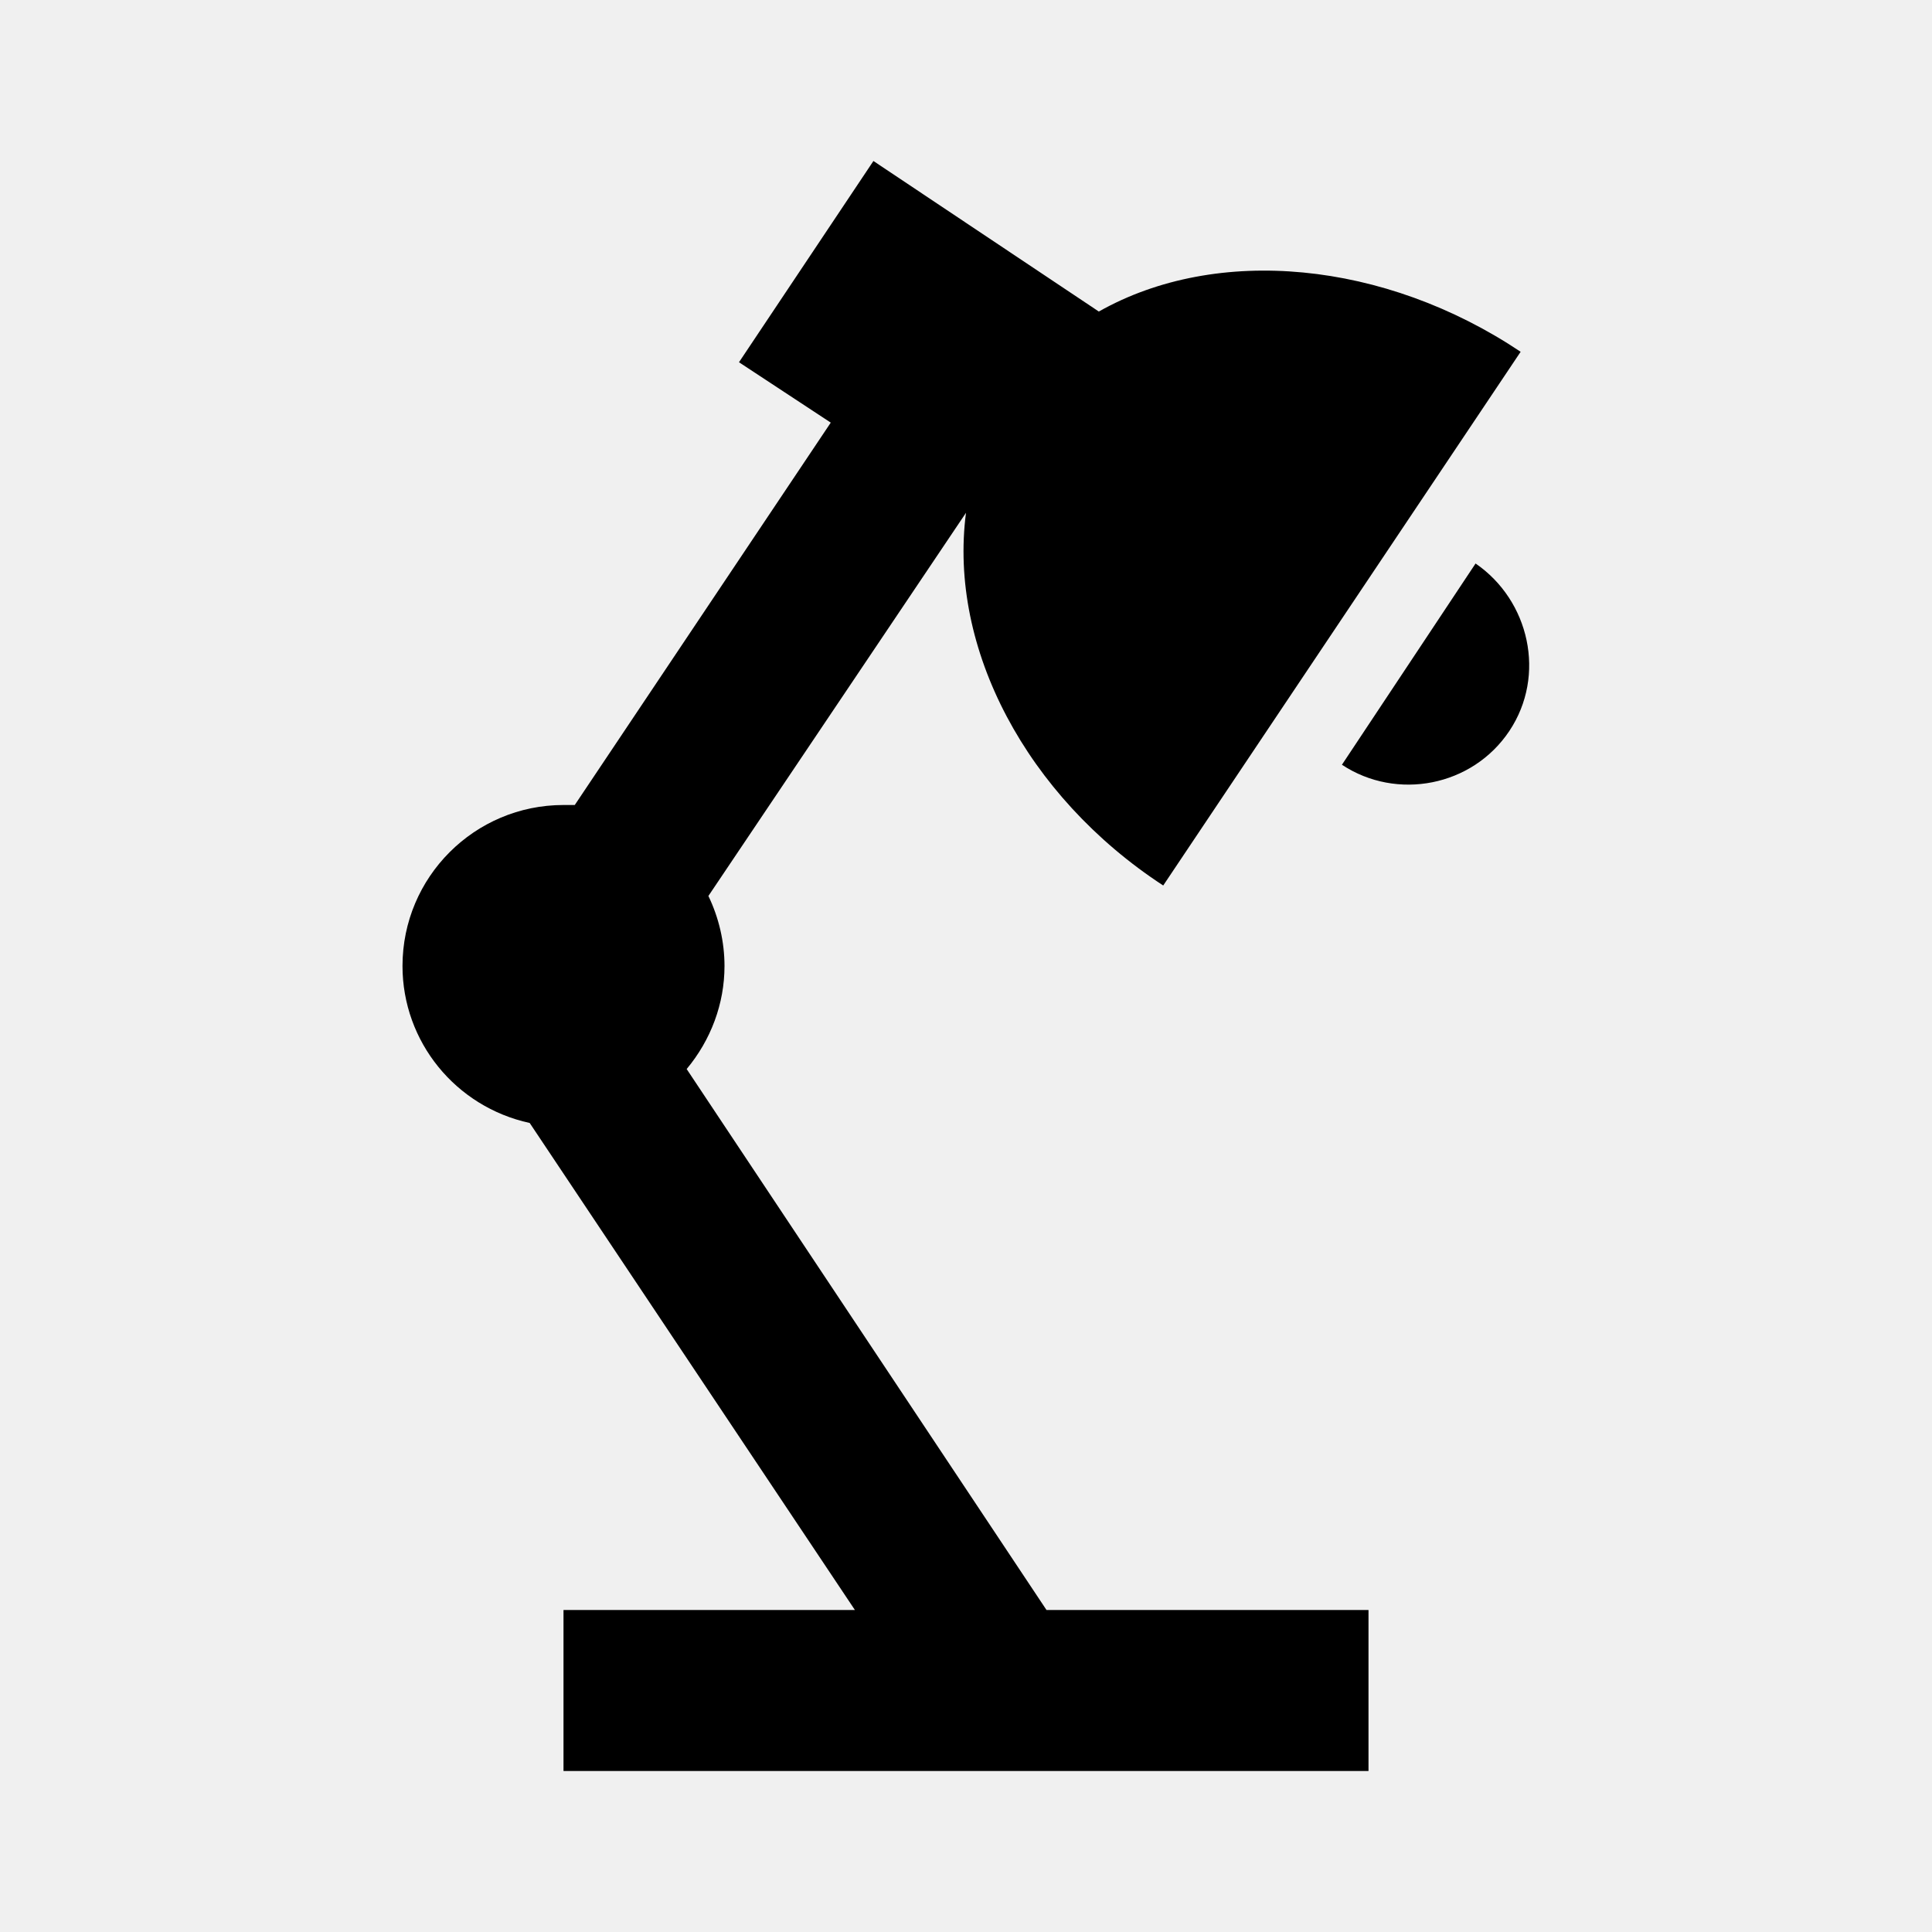
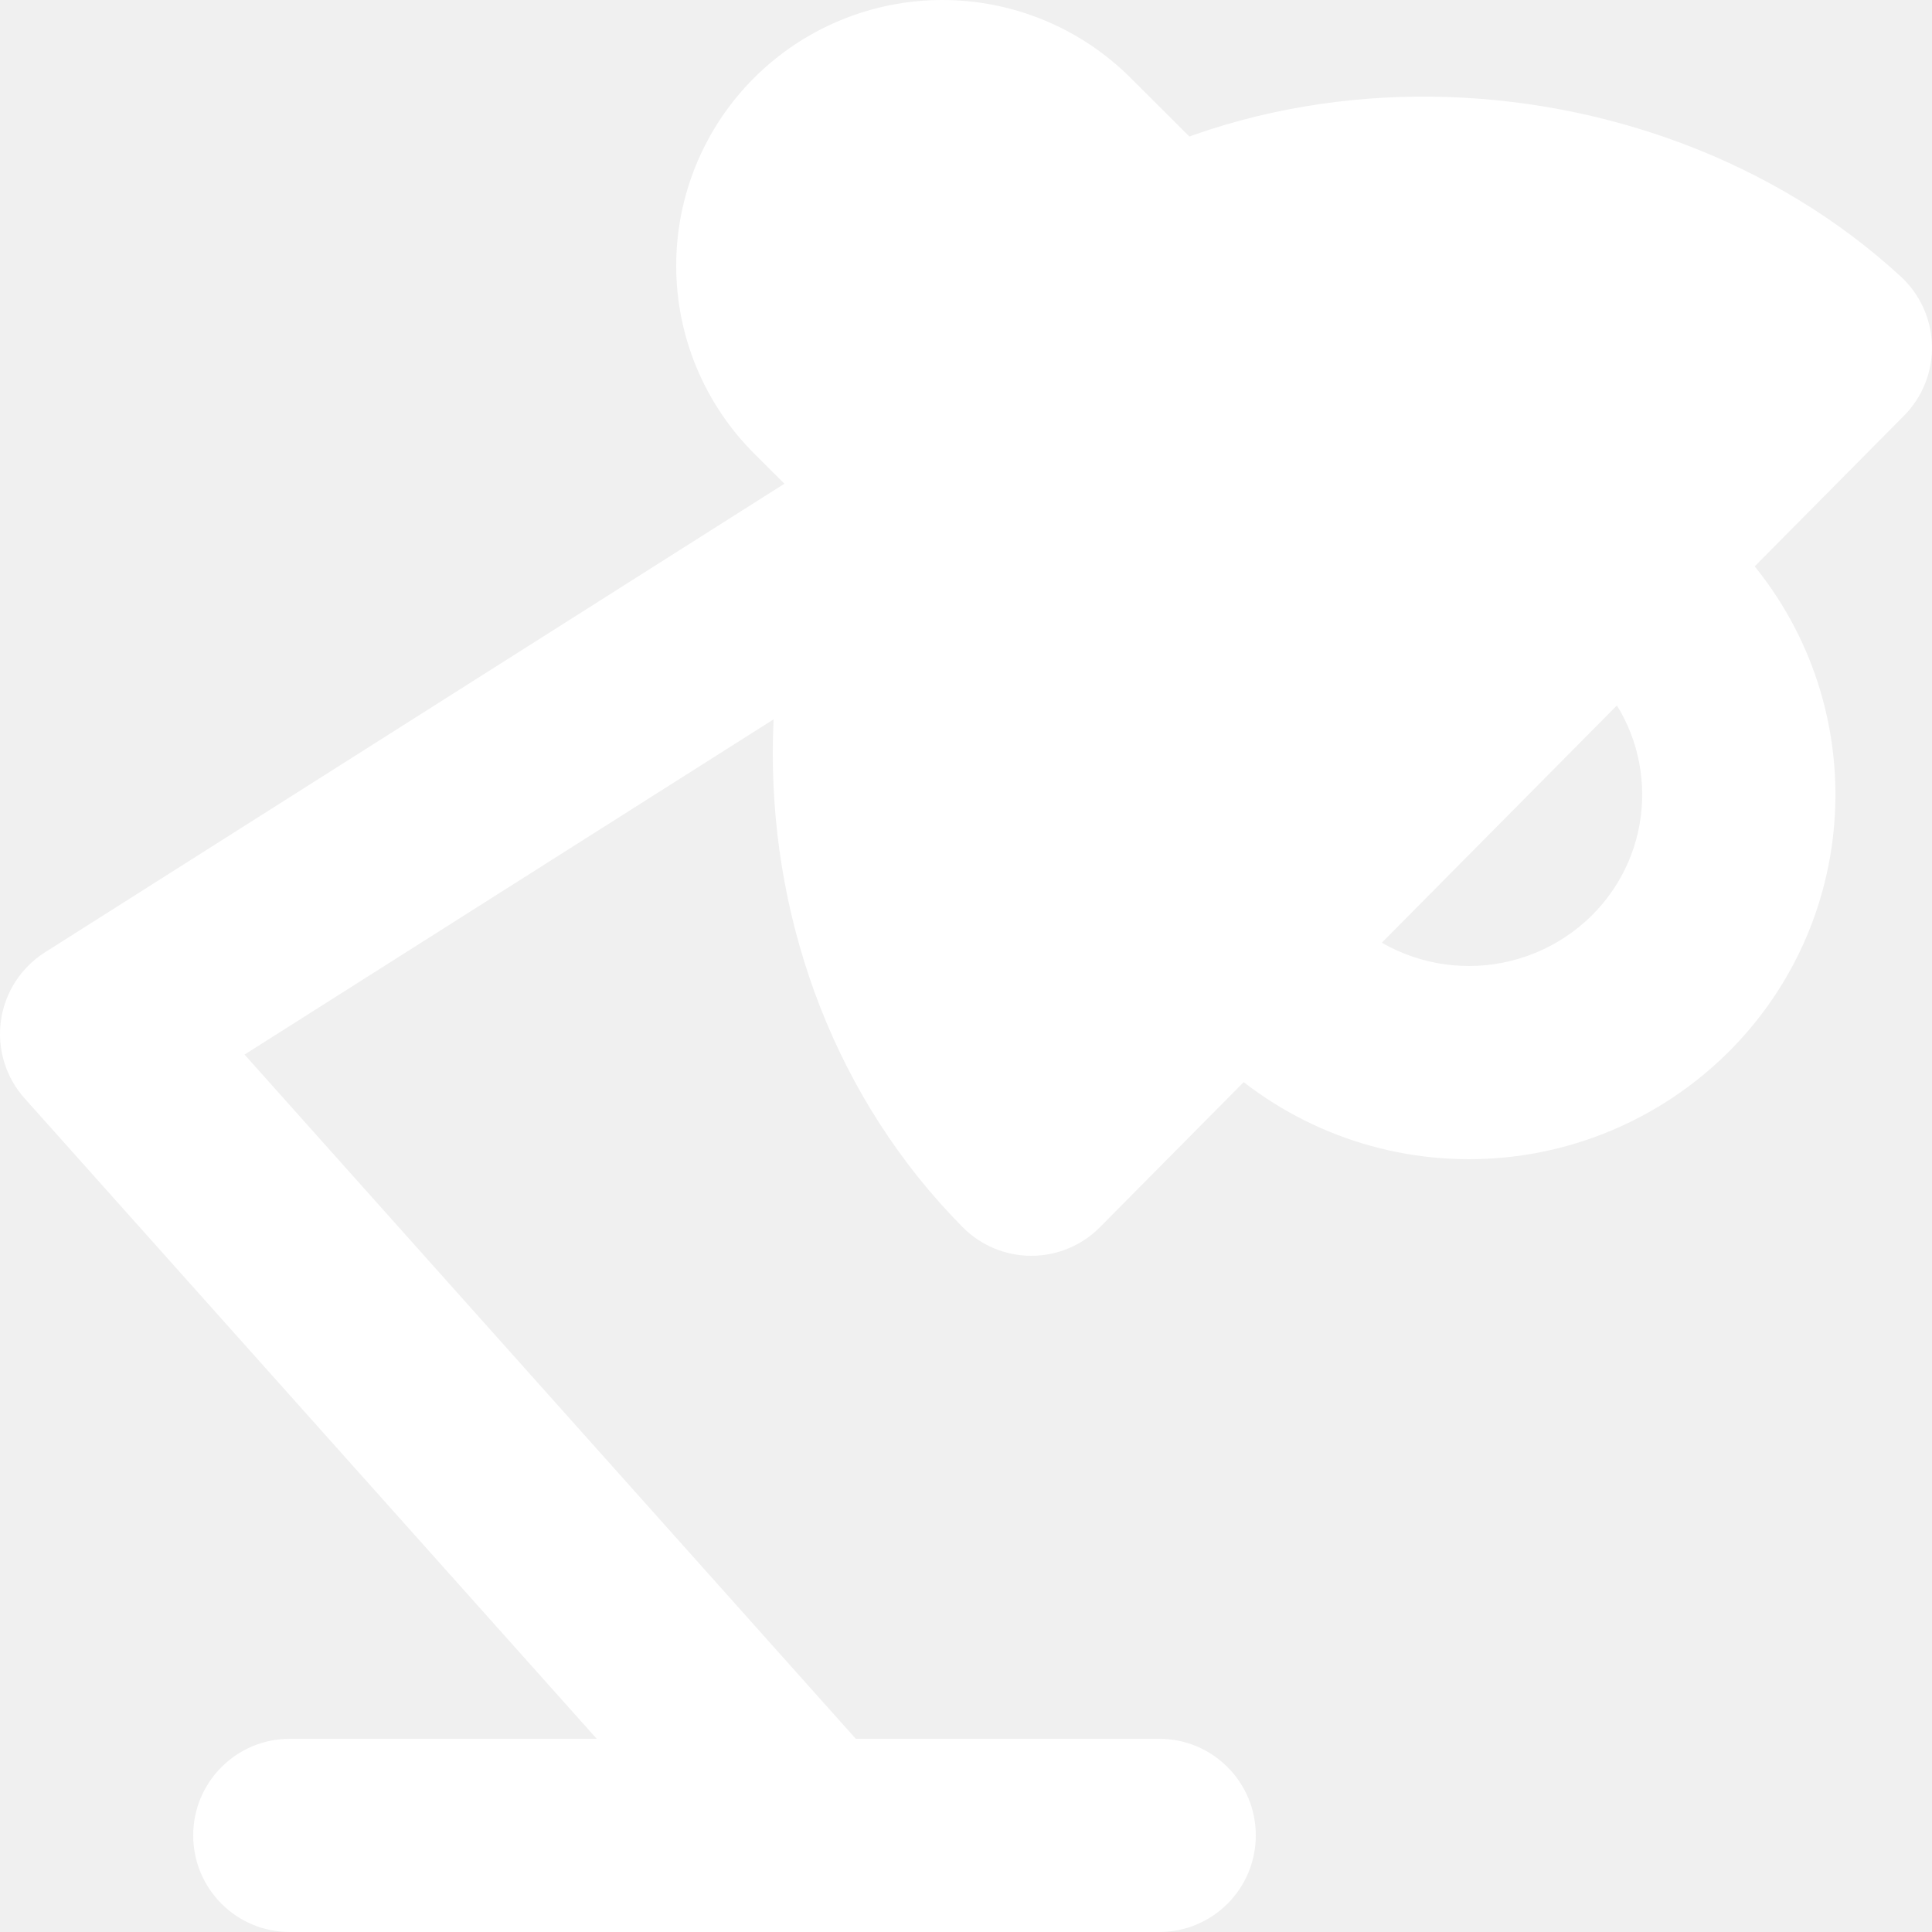
- <svg xmlns="http://www.w3.org/2000/svg" viewBox="0 0 24 24">
-   <path d="M10.85,2L9.18,4.5L10.32,5.25L7.14,10C7.1,10 7.05,10 7,10A2,2 0 0,0 5,12C5,12.94 5.66,13.75 6.58,13.95L10.62,20H7V22H17V20H13L8.53,13.28C8.83,12.92 9,12.47 9,12C9,11.7 8.93,11.4 8.8,11.13L12,6.37C11.78,8.05 12.75,9.89 14.45,11L18.89,4.37C17.2,3.24 15.12,3.04 13.65,3.87L10.85,2M18.33,7L16.67,9.5C17.35,9.95 18.29,9.77 18.75,9.08C19.21,8.39 19,7.46 18.33,7Z" />
+ <svg xmlns="http://www.w3.org/2000/svg" width="40" height="40" viewBox="0 0 40 40" fill="none">
+   <g clip-path="url(#clip0_320_8937)">
+     <path fill-rule="evenodd" clip-rule="evenodd" d="M4 38C4 36.895 4.895 36 6 36H24C25.105 36 26 36.895 26 38C26 39.105 25.105 40 24 40H6C4.895 40 4 39.105 4 38Z" fill="white" />
+     <path fill-rule="evenodd" clip-rule="evenodd" d="M21.689 8.93C22.281 9.863 22.004 11.098 21.071 11.69L5.063 21.834L18.315 36.668C19.051 37.492 18.98 38.756 18.156 39.492C17.332 40.228 16.068 40.156 15.332 39.333L0.509 22.74C0.117 22.302 -0.062 21.714 0.019 21.132C0.1 20.55 0.433 20.033 0.929 19.718L18.929 8.311C19.862 7.72 21.098 7.997 21.689 8.93Z" fill="white" />
+     <path d="M21.352 24C16.883 19.489 16.883 11.71 21.352 7.198C25.697 2.813 33.509 3.057 38 7.198L21.352 24Z" fill="white" />
+     <path fill-rule="evenodd" clip-rule="evenodd" d="M34.955 7.43C31.12 5.213 25.8 5.551 22.773 8.606C19.559 11.85 19.139 17.202 21.512 20.997L34.955 7.43ZM19.932 5.791C25.118 0.557 34.164 0.94 39.356 5.728C39.755 6.096 39.987 6.611 39.999 7.153C40.012 7.696 39.803 8.221 39.421 8.606L22.773 25.408C22.398 25.787 21.886 26 21.352 26C20.819 26 20.307 25.787 19.932 25.408C14.689 20.117 14.689 11.082 19.932 5.791Z" fill="white" />
+     <path d="M19.058 10L17.029 7.977C16.37 7.32 16 6.43 16 5.501C16 4.573 16.369 3.682 17.028 3.026C17.686 2.369 18.579 2 19.51 2C20.441 2 21.334 2.369 21.992 3.025L24 5.027" fill="white" />
+     <path fill-rule="evenodd" clip-rule="evenodd" d="M20.58 4.441C20.297 4.159 19.912 4 19.51 4C19.108 4 18.723 4.16 18.44 4.442C18.158 4.724 18 5.105 18 5.501C18 5.897 18.158 6.278 18.441 6.56L20.47 8.584C21.252 9.364 21.254 10.63 20.474 11.412C19.694 12.194 18.427 12.196 17.645 11.416L15.617 9.393C15.617 9.393 15.617 9.393 15.617 9.393C14.583 8.362 14 6.962 14 5.502C14 4.041 14.581 2.641 15.615 1.61C16.649 0.579 18.05 0 19.509 8.59203e-08C20.969 -0 22.37 0.578 23.404 1.609L25.412 3.611C26.194 4.391 26.196 5.657 25.416 6.44C24.636 7.222 23.37 7.223 22.588 6.443L20.58 4.441C20.58 4.441 20.58 4.441 20.58 4.441Z" fill="white" />
+     <path fill-rule="evenodd" clip-rule="evenodd" d="M32.413 10.58C33.198 9.802 34.464 9.807 35.242 10.592L36.055 11.412C36.084 11.441 36.113 11.471 36.14 11.502C38.739 14.47 38.613 18.973 35.774 21.794L35.771 21.796C34.345 23.208 32.42 24 30.413 24C28.407 24 26.481 23.208 25.055 21.796C24.988 21.73 24.926 21.659 24.869 21.584L24.407 20.975C23.739 20.096 23.911 18.841 24.791 18.173C25.671 17.505 26.925 17.677 27.593 18.557L27.96 19.041C28.627 19.657 29.503 20 30.413 20C31.365 20 32.279 19.624 32.956 18.955C34.275 17.642 34.343 15.566 33.166 14.179L32.402 13.408C31.624 12.624 31.629 11.358 32.413 10.58Z" fill="white" />
+   </g>
+   <defs>
+     <clipPath id="clip0_320_8937">
+       <rect width="40" height="40" fill="white" />
+     </clipPath>
+   </defs>
</svg>
